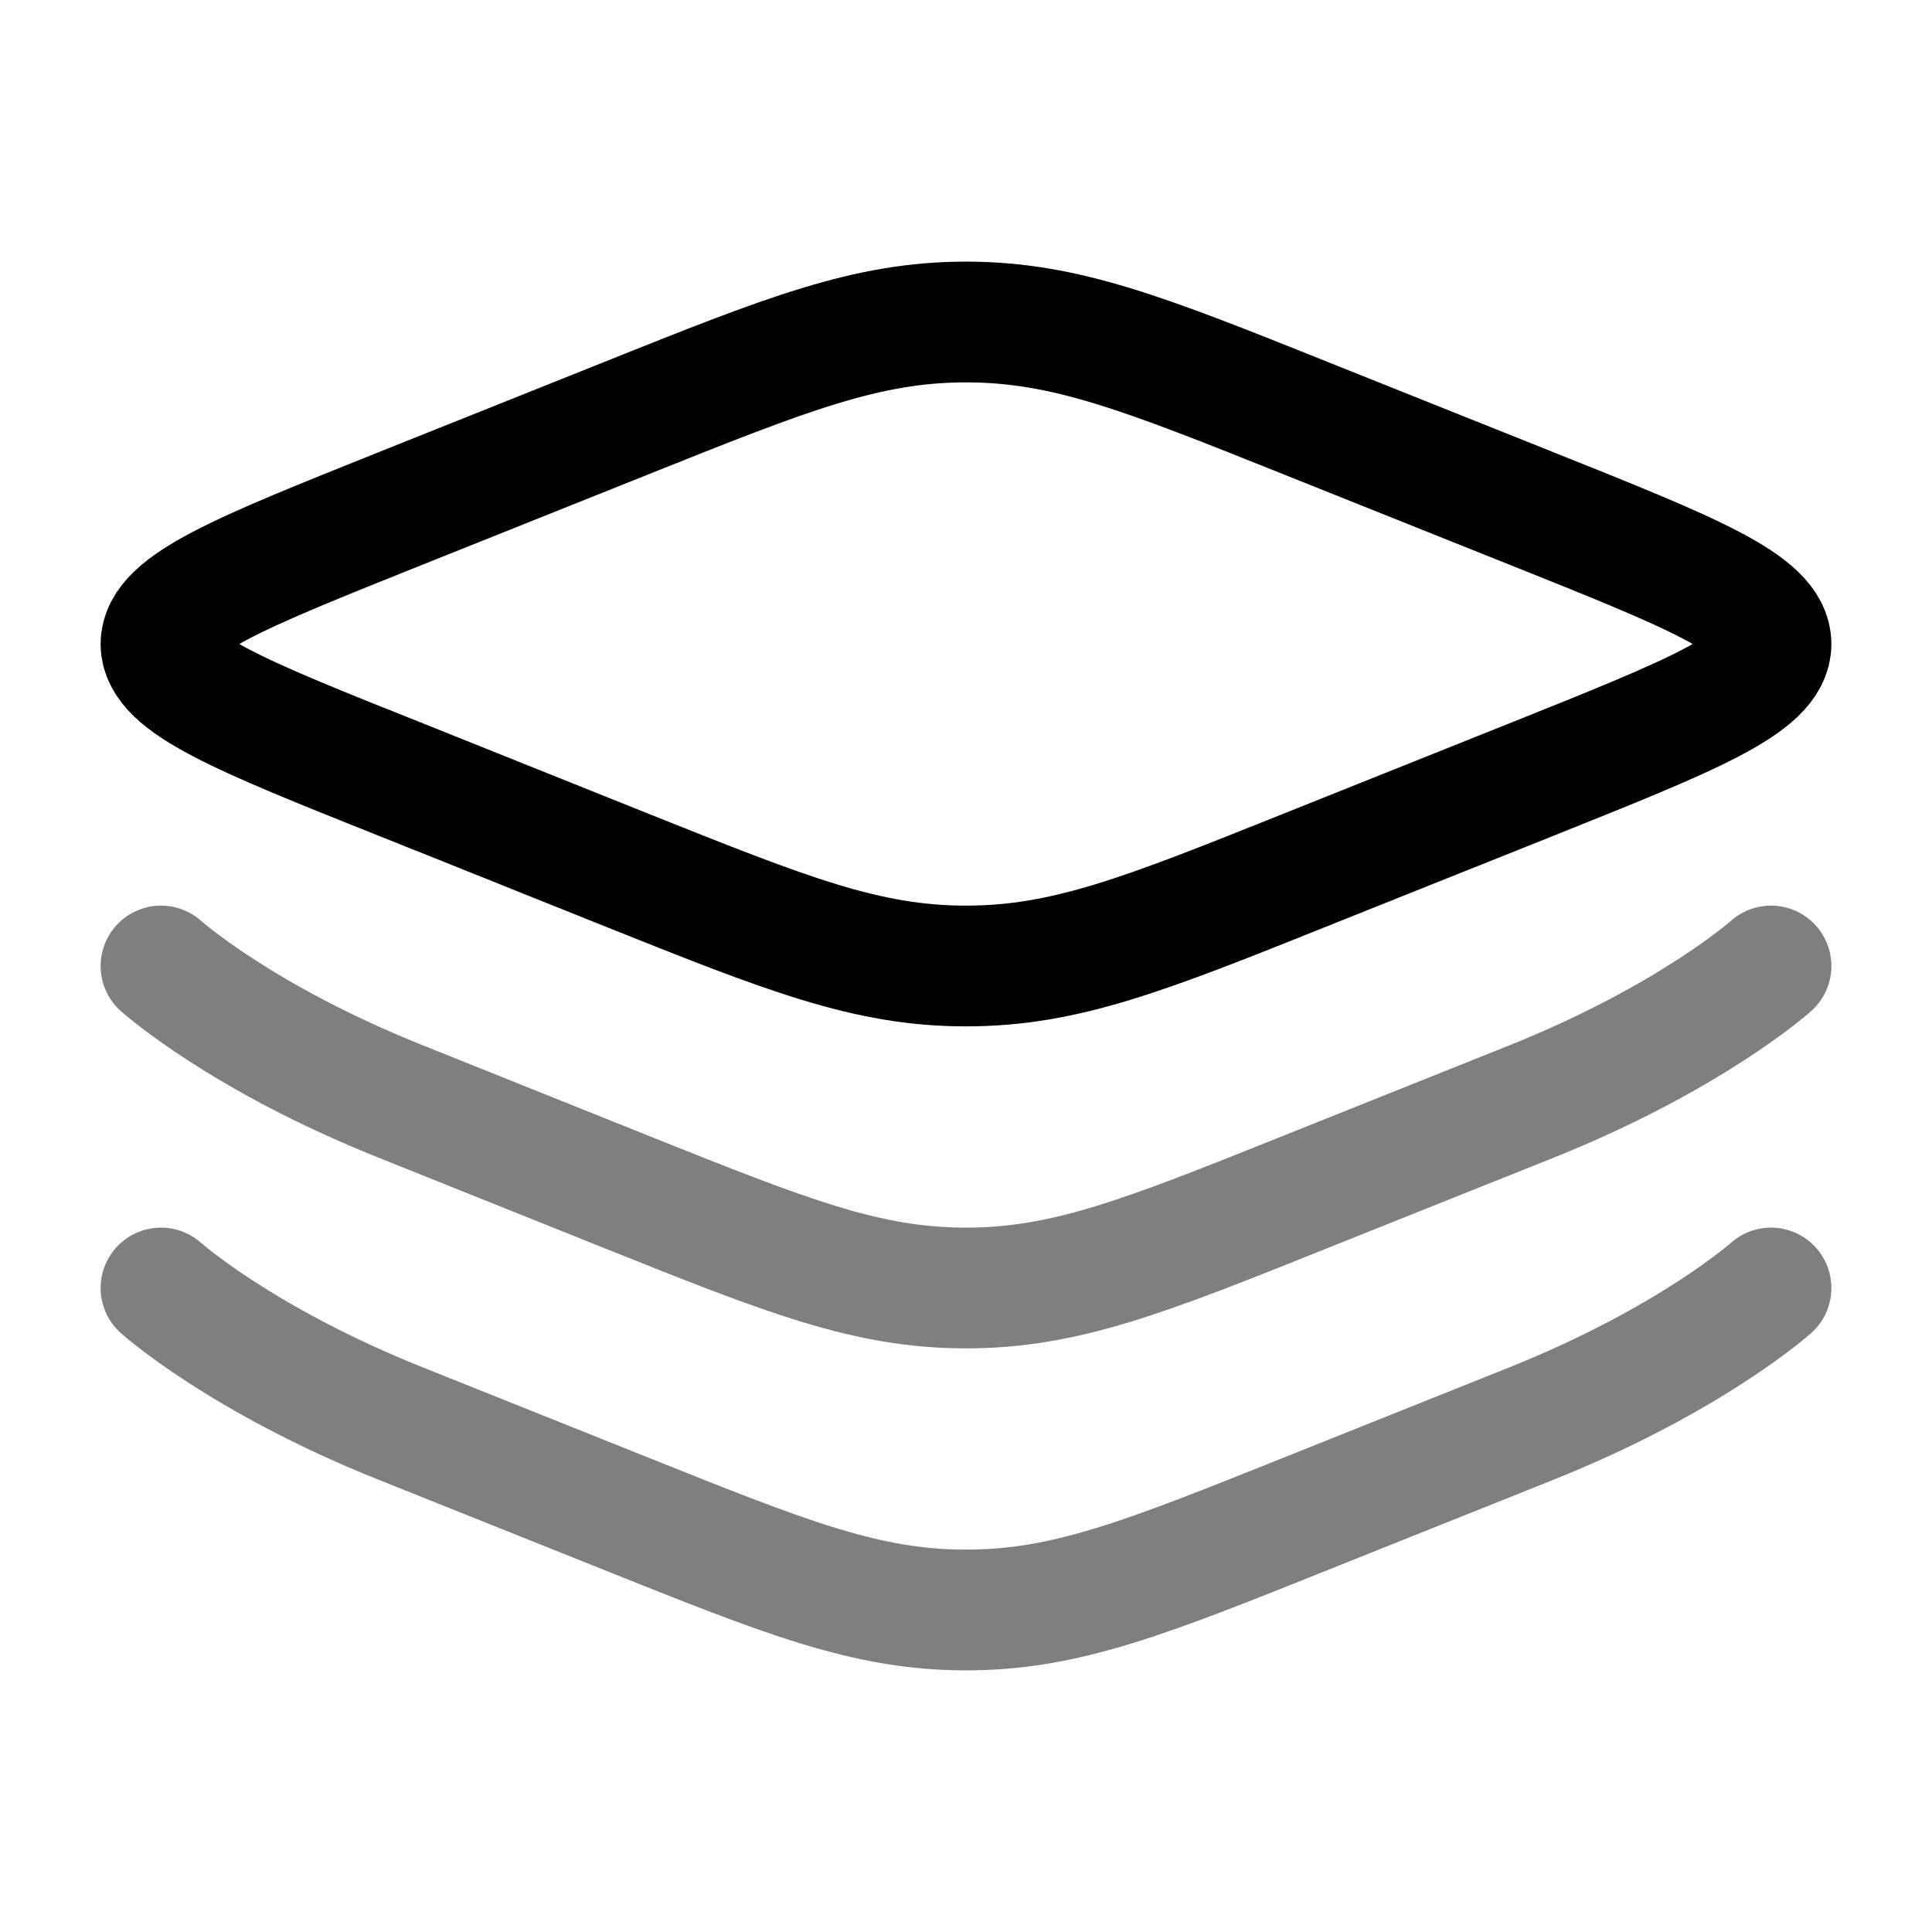
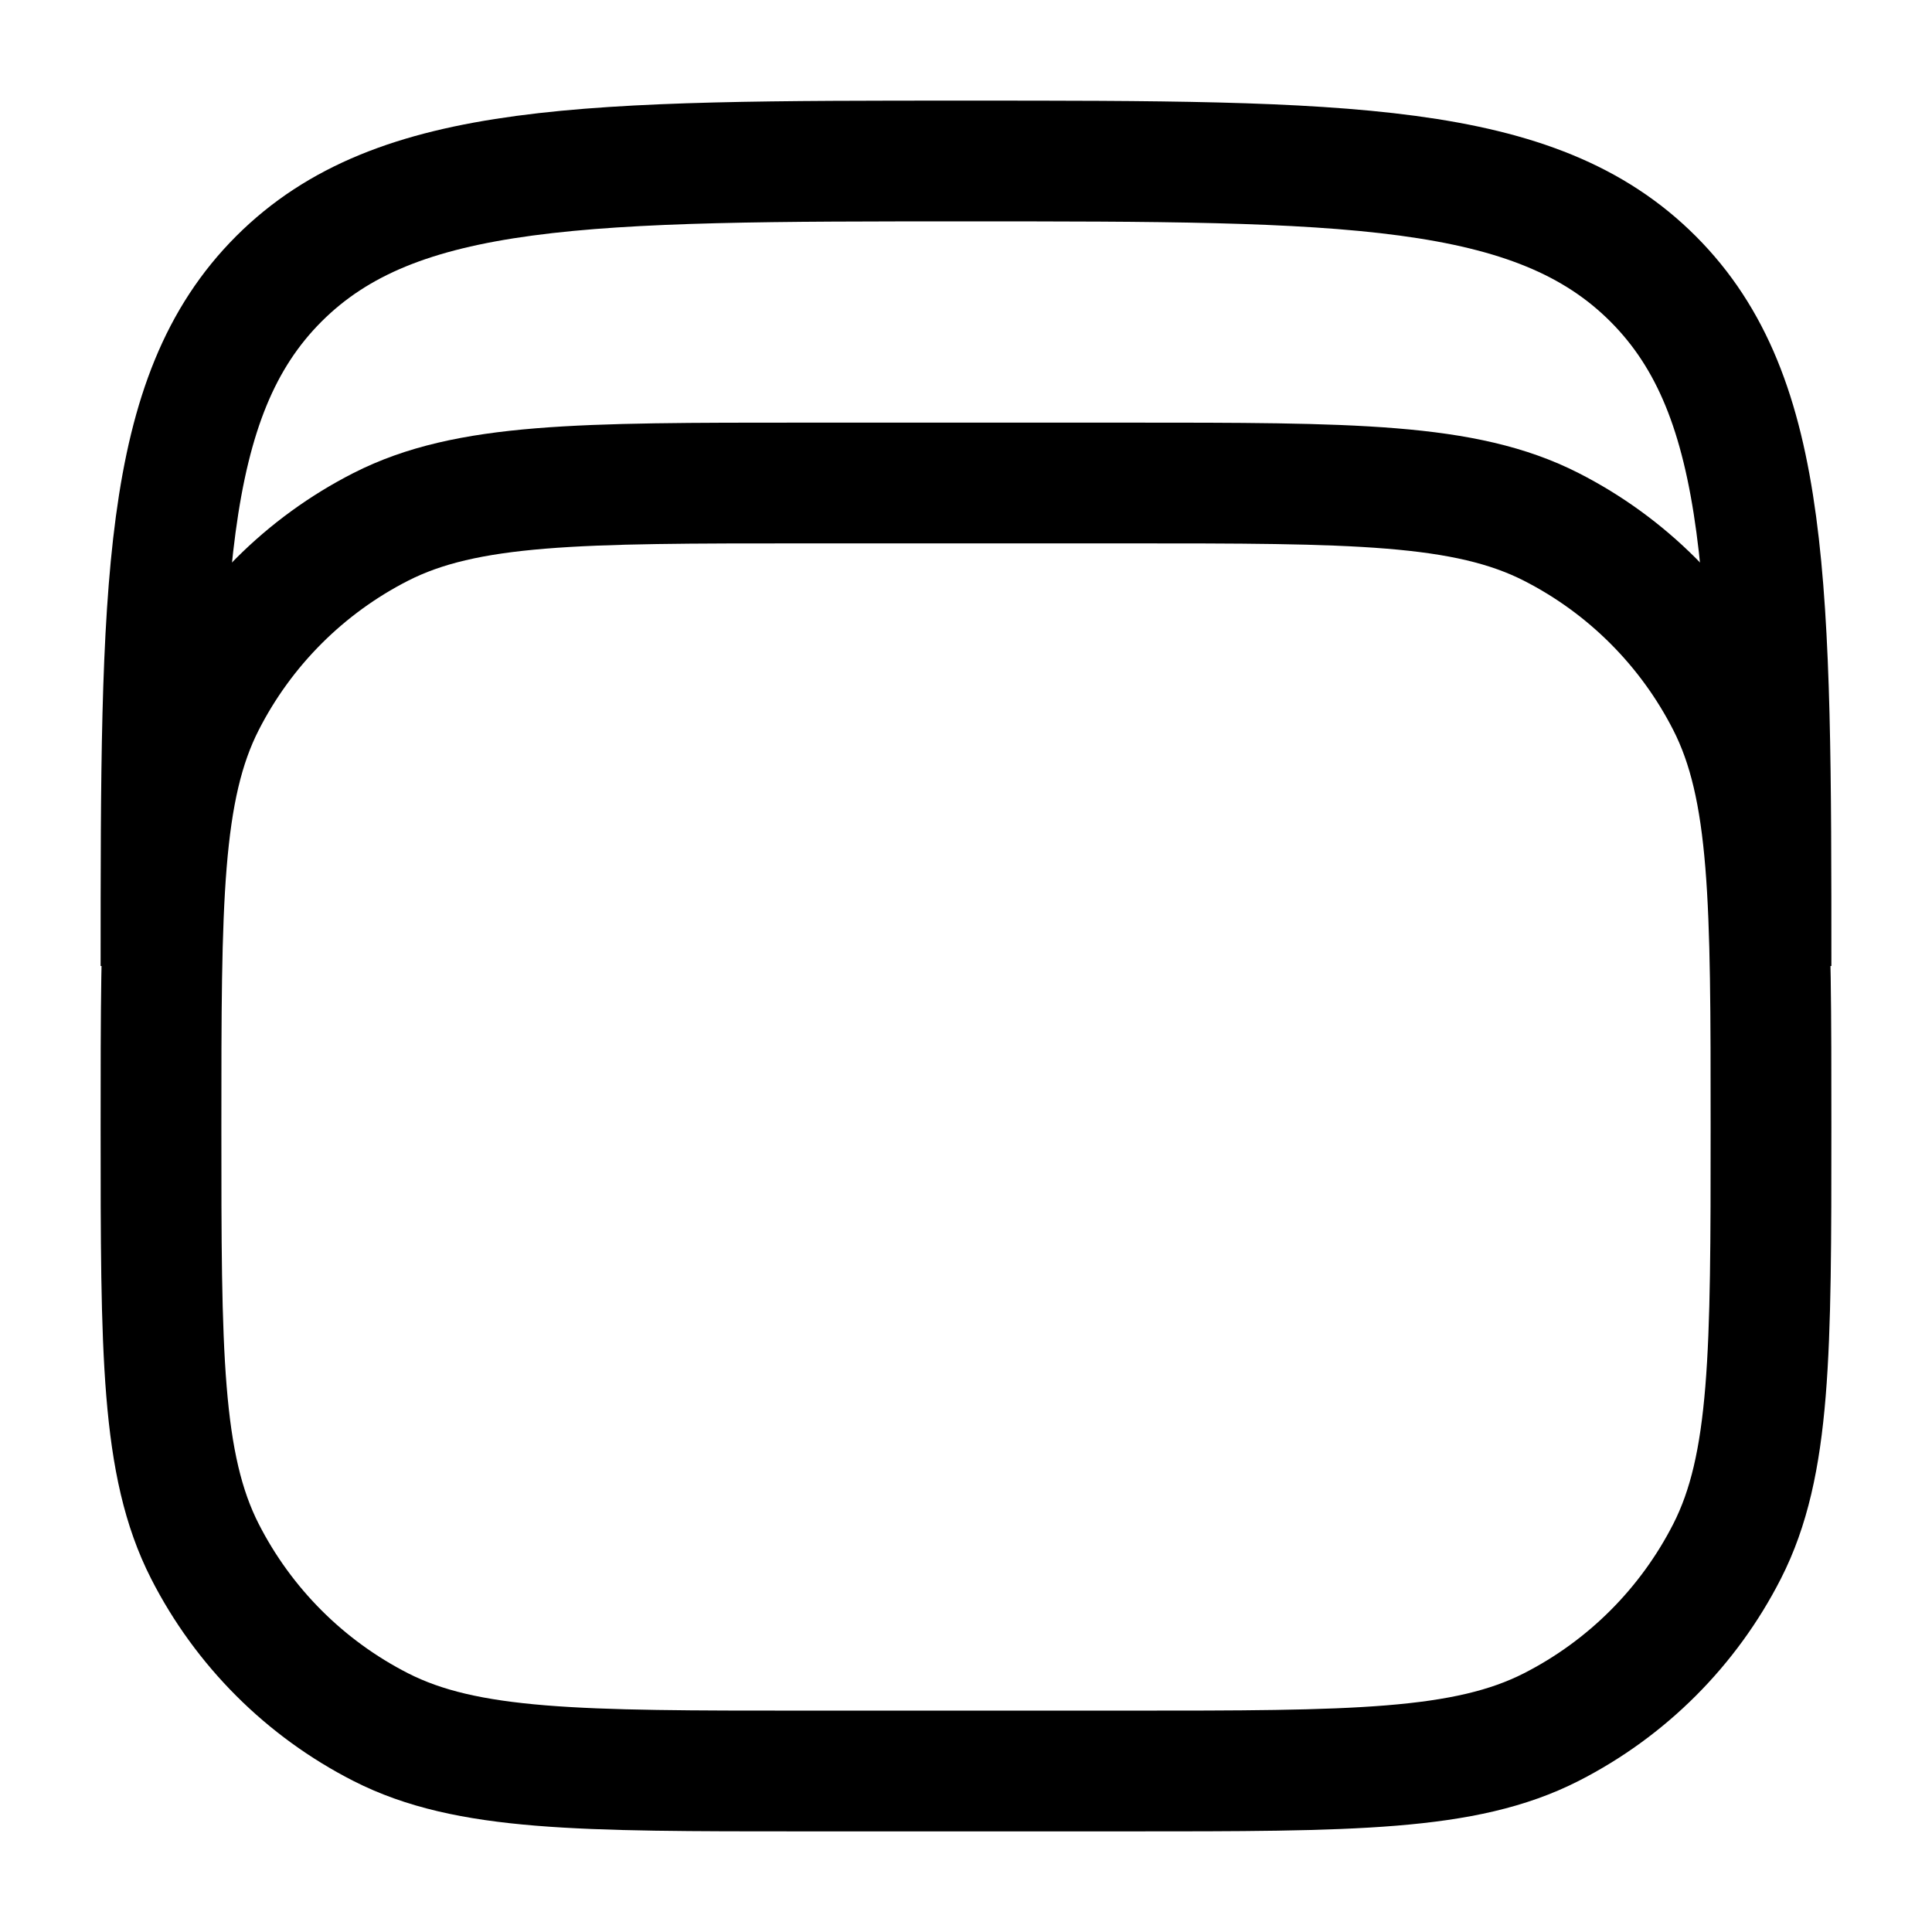
<svg xmlns="http://www.w3.org/2000/svg" width="32" height="32" viewBox="0 0 24 24">
  <g fill="none" stroke="currentColor" stroke-width="1.5">
-     <path d="M4.979 9.685C2.993 8.891 2 8.494 2 8s.993-.89 2.979-1.685l2.808-1.123C9.773 4.397 10.767 4 12 4c1.234 0 2.227.397 4.213 1.192l2.808 1.123C21.007 7.109 22 7.506 22 8s-.993.89-2.979 1.685l-2.808 1.123C14.227 11.604 13.233 12 12 12c-1.234 0-2.227-.397-4.213-1.191L4.98 9.684Z" />
-     <path stroke-linecap="round" d="M22 12s-.993.89-2.979 1.685l-2.808 1.123C14.227 15.604 13.233 16 12 16c-1.234 0-2.227-.397-4.213-1.191L4.98 13.684C2.993 12.891 2 12 2 12m20 4s-.993.89-2.979 1.685l-2.808 1.123C14.227 19.604 13.233 20 12 20c-1.234 0-2.227-.397-4.213-1.192L4.98 17.685C2.993 16.891 2 16 2 16" opacity=".5" />
+     <path d="M2 12c0-4.714 0-7.071 1.464-8.536C4.93 2 7.286 2 12 2c4.714 0 7.071 0 8.535 1.464C22 4.93 22 7.286 22 12" />
+     <path d="M2 14c0-2.8 0-4.2.545-5.27A5 5 0 0 1 4.73 6.545C5.8 6 7.2 6 10 6h4c2.8 0 4.2 0 5.27.545a5 5 0 0 1 2.185 2.185C22 9.8 22 11.2 22 14c0 2.8 0 4.2-.545 5.27a5 5 0 0 1-2.185 2.185C18.2 22 16.8 22 14 22h-4c-2.8 0-4.2 0-5.27-.545a5 5 0 0 1-2.185-2.185C2 18.2 2 16.8 2 14Z" />
  </g>
</svg>
